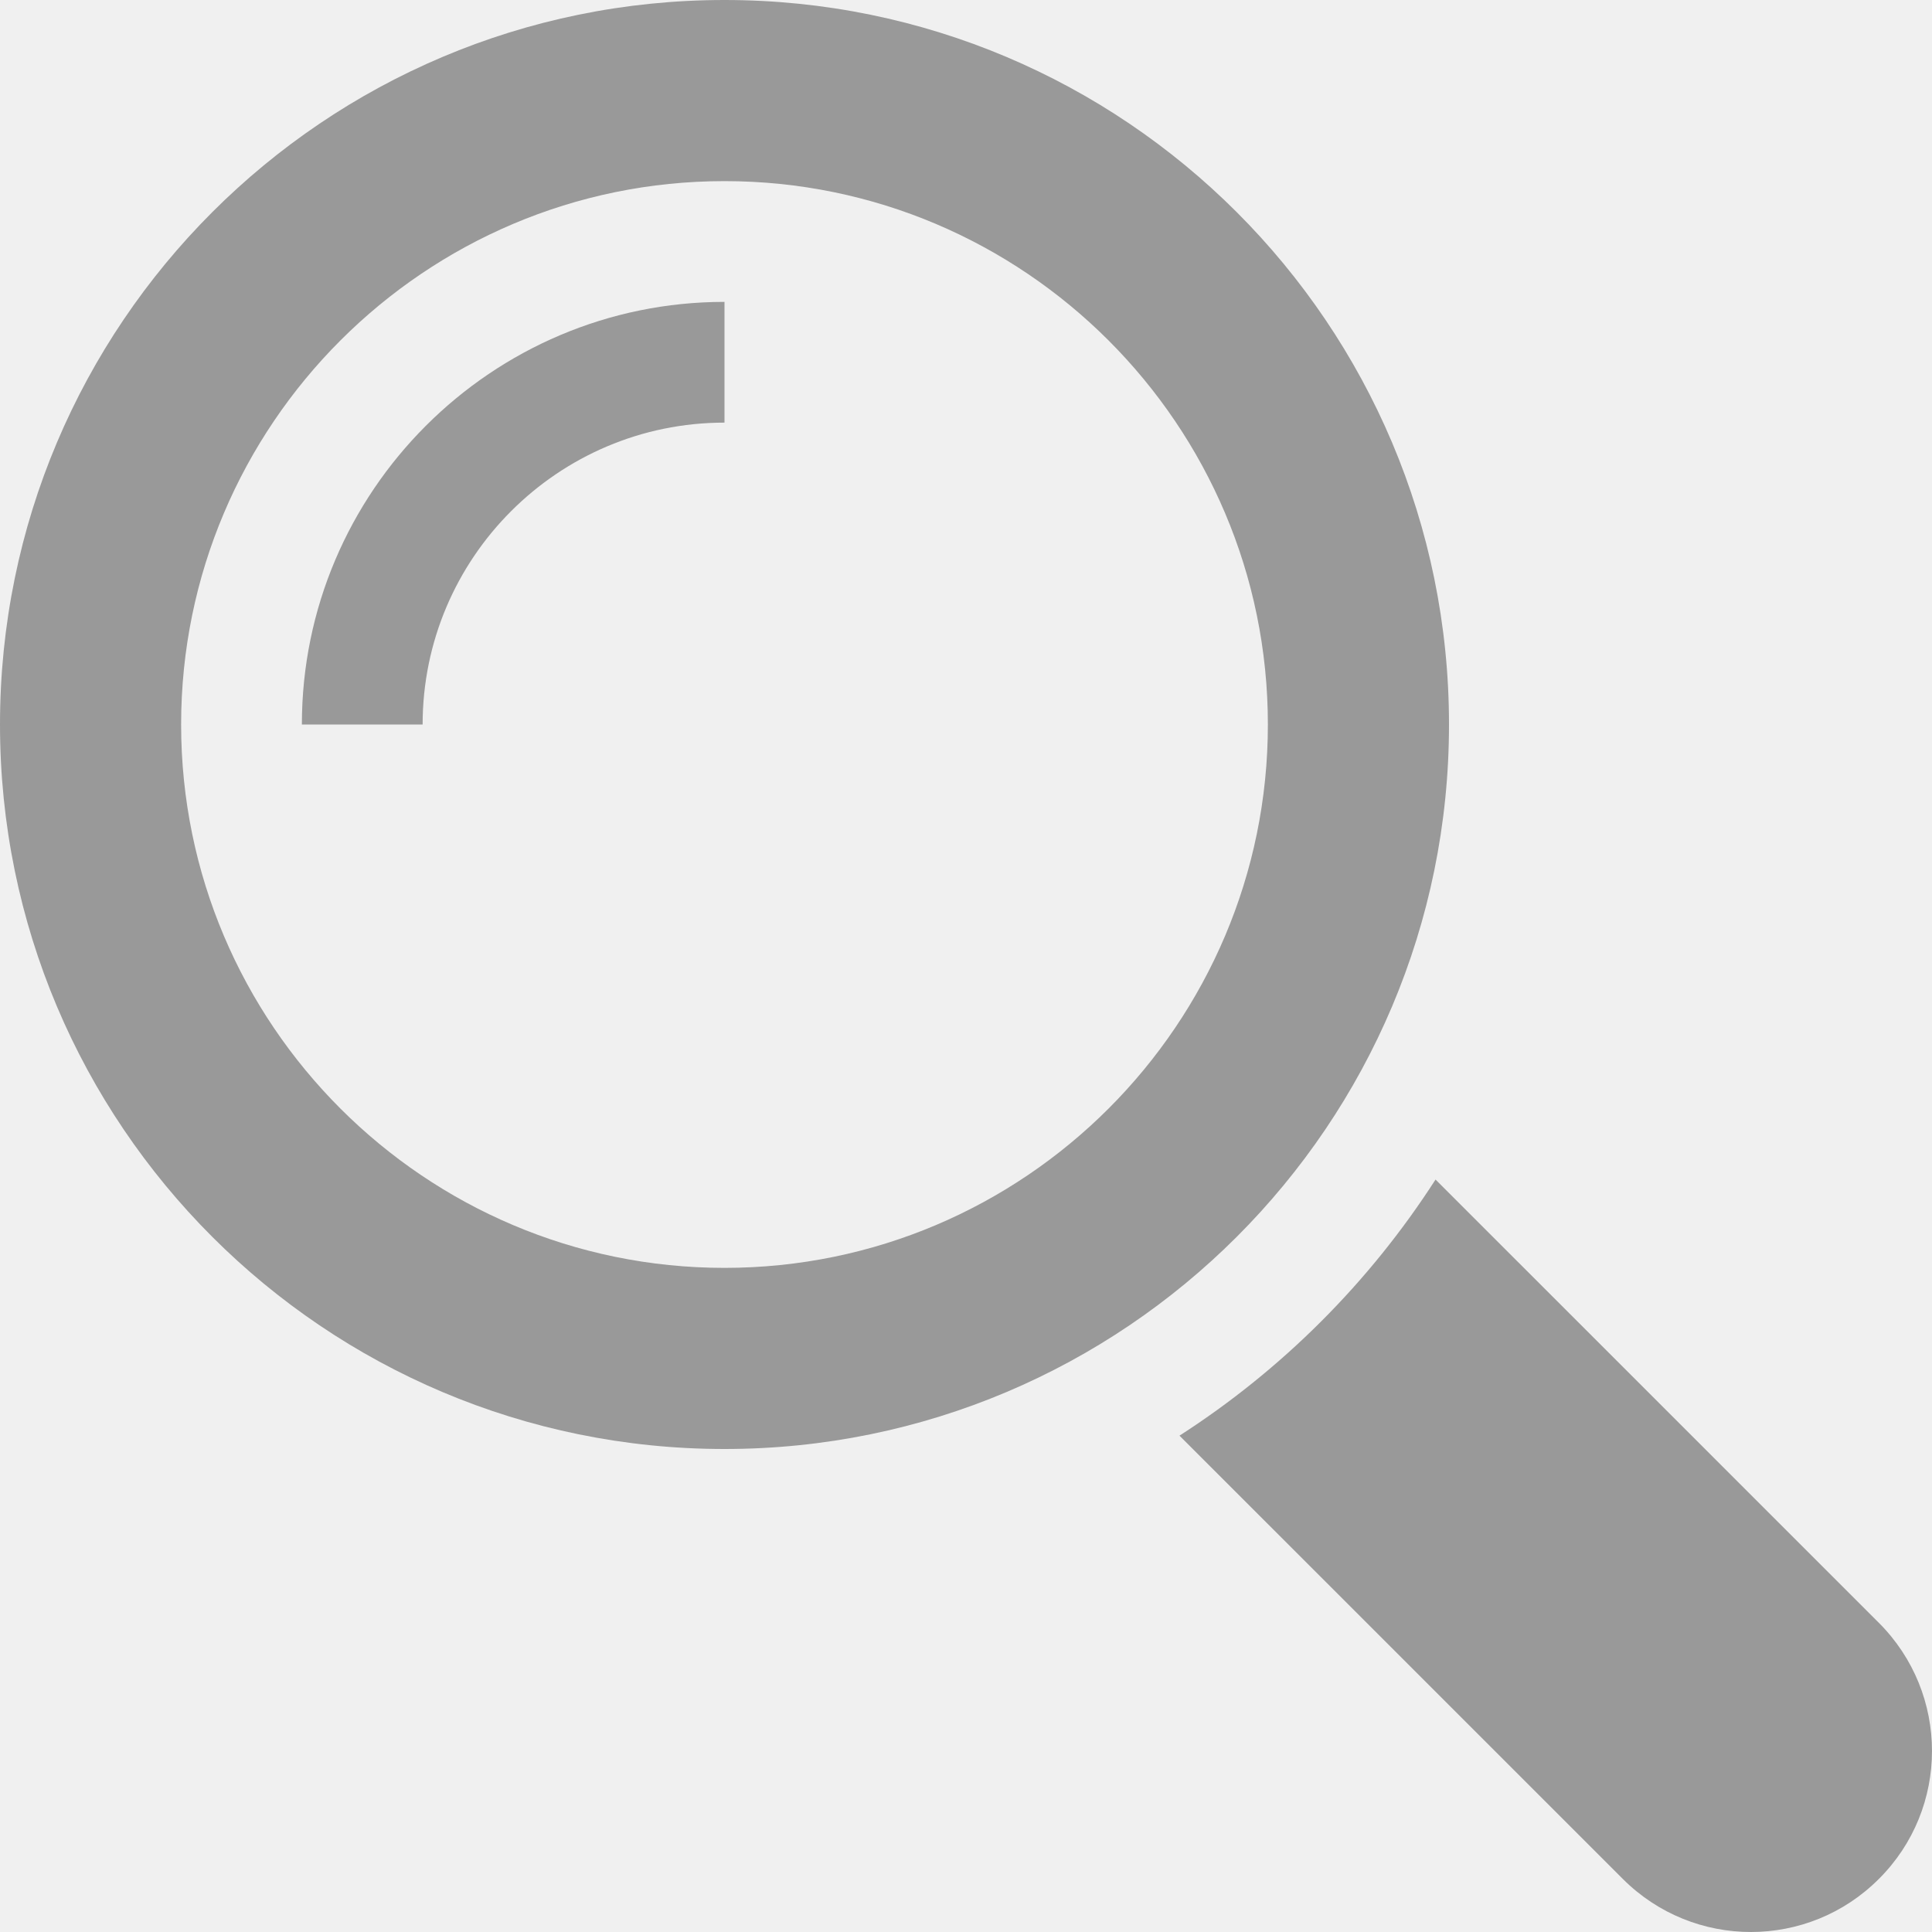
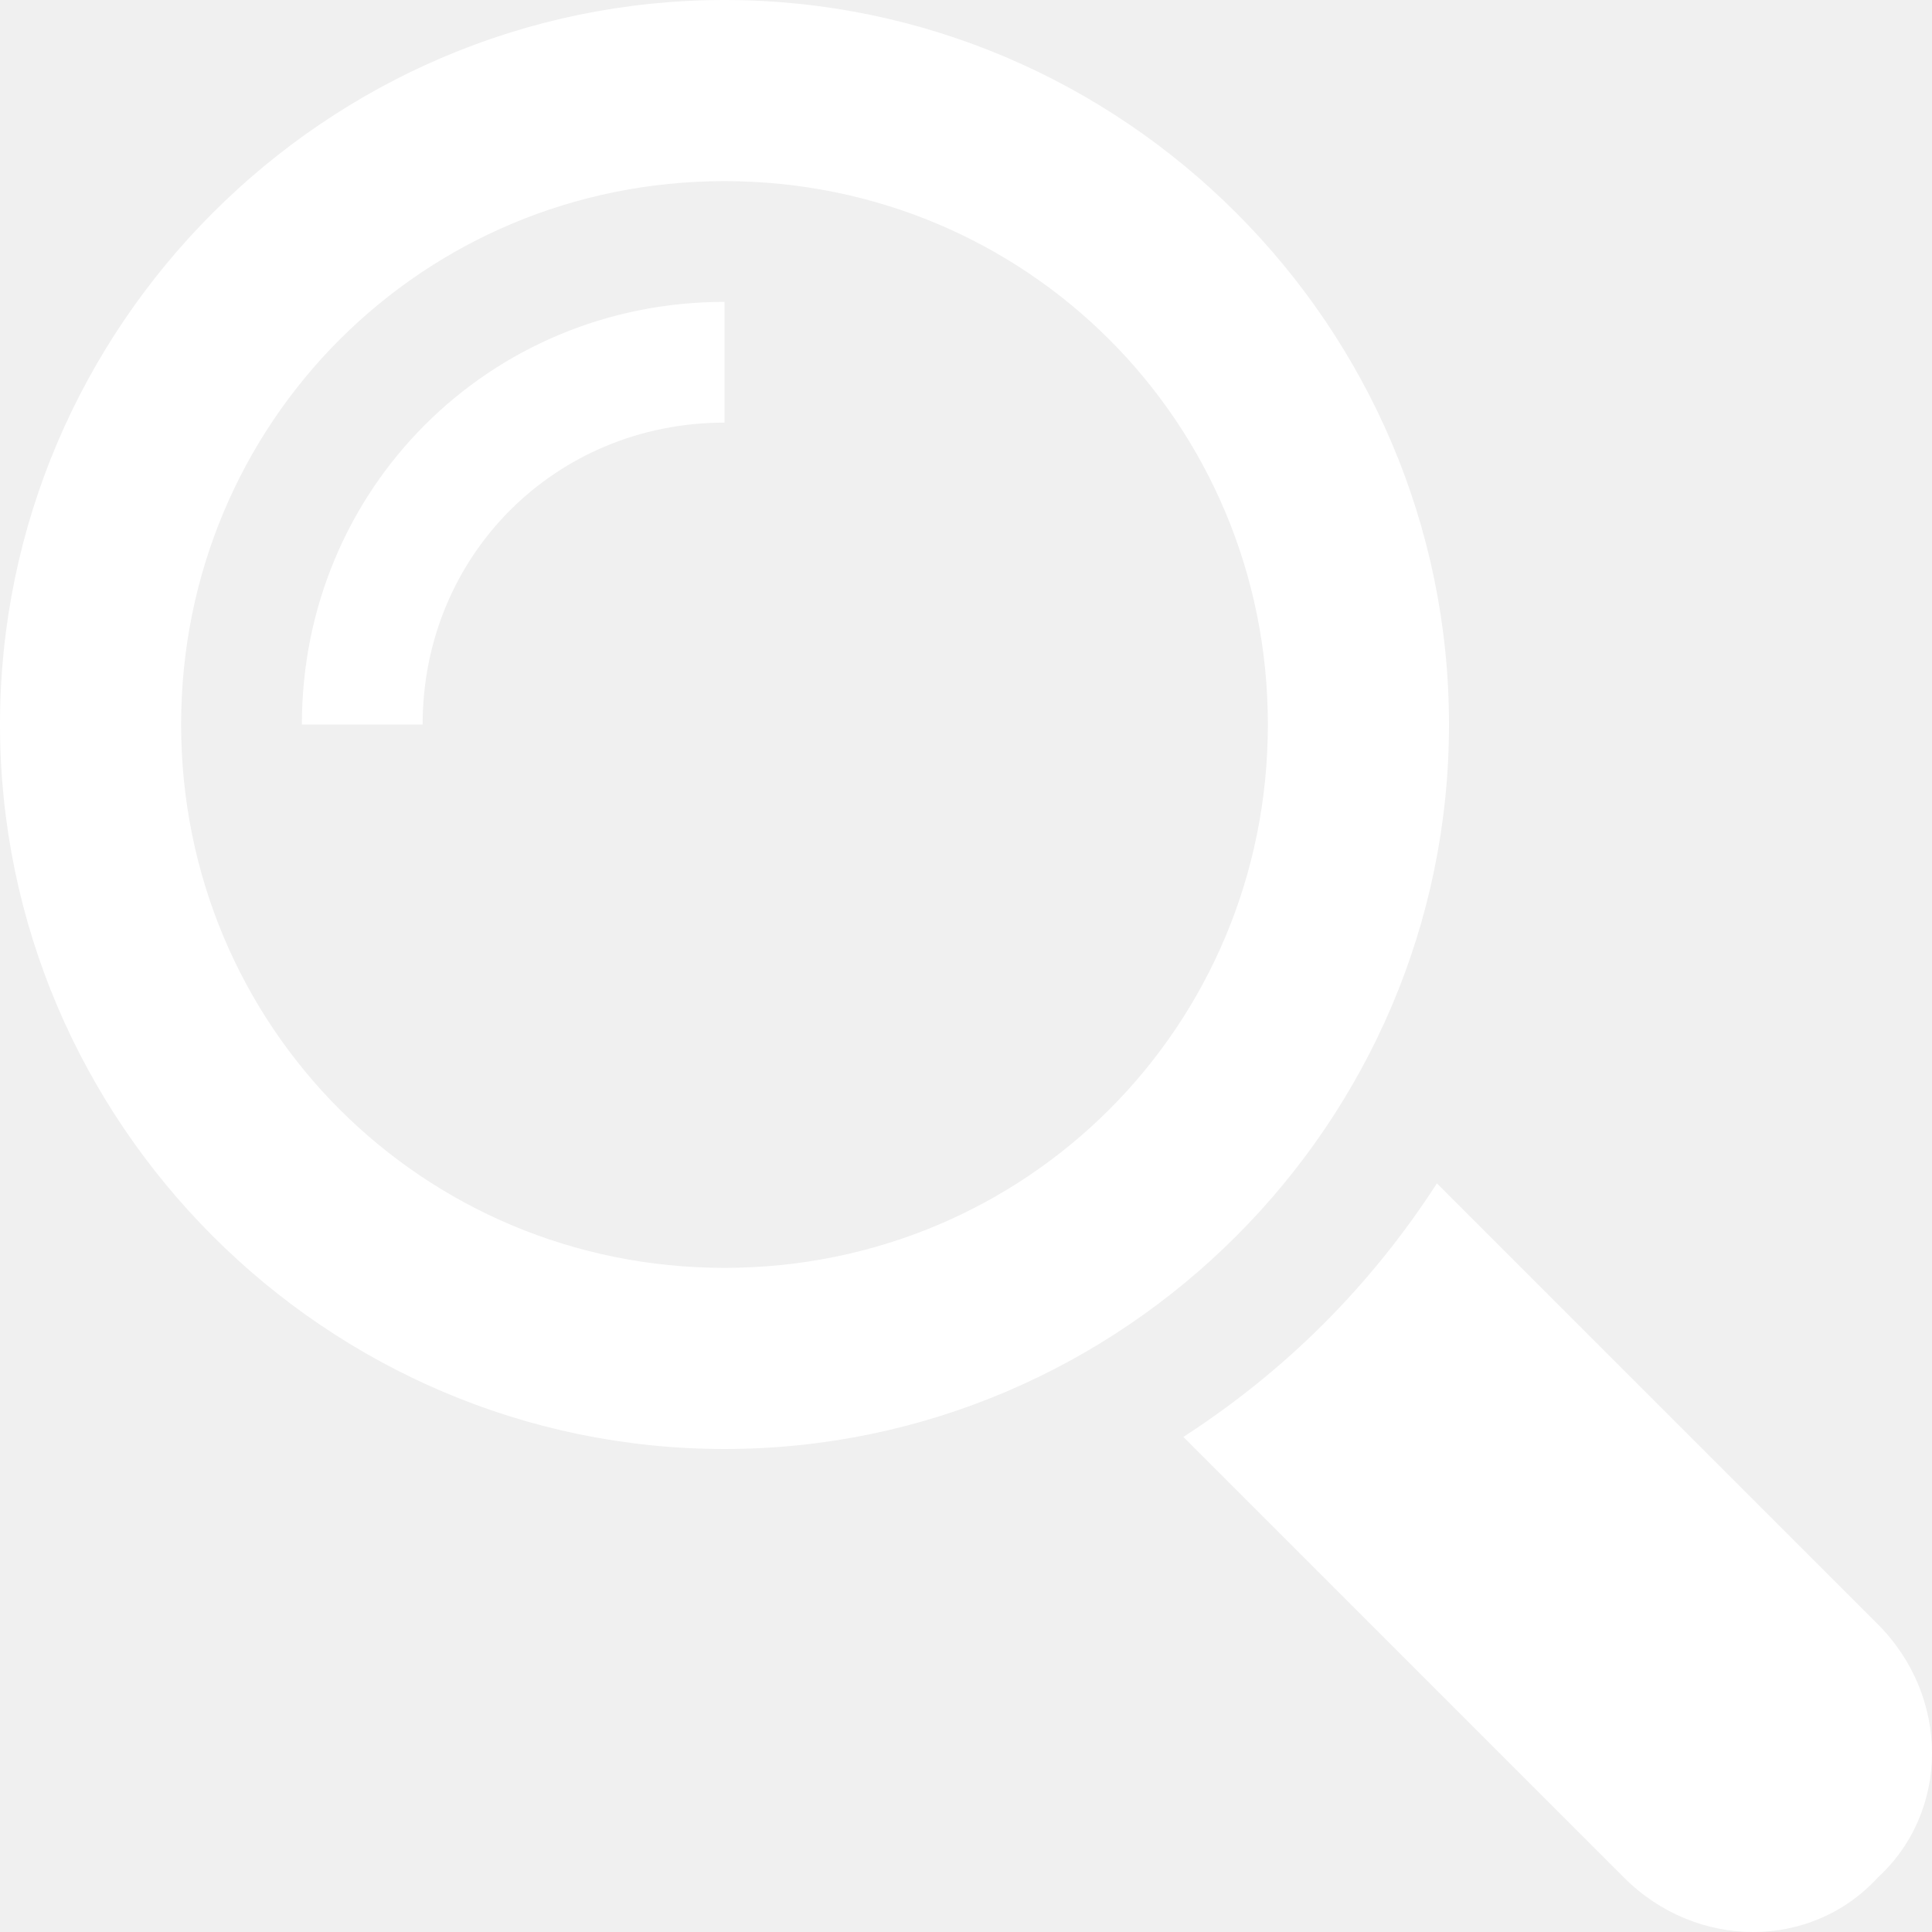
- <svg xmlns="http://www.w3.org/2000/svg" version="1.1" id="Layer_1" x="0px" y="0px" width="32px" height="32px" viewBox="0 0 32 32" enable-background="new 0 0 32 32" xml:space="preserve">
+ <svg xmlns="http://www.w3.org/2000/svg" version="1.1" id="Layer_1" x="0px" y="0px" viewBox="0 0 32 32" style="enable-background:new 0 0 32 32;" xml:space="preserve">
+   <style type="text/css">
+ 	.st0{fill:#FFFFFF;}
+ </style>
  <g transform="translate(576 192)">
-     <path fill="#999999" d="M-544.88-165.121l-7.343-7.342c-1.094,1.701-2.541,3.148-4.241,4.242l7.343,7.342   c1.172,1.172,3.071,1.172,4.241,0C-543.707-162.048-543.707-163.947-544.88-165.121z" />
-     <path fill="#999999" d="M-552-180c0-6.627-5.373-12-12-12s-12,5.373-12,12s5.373,12,12,12S-552-173.373-552-180z M-564-171   c-4.964,0-9-4.036-9-9c0-4.963,4.036-9,9-9c4.963,0,9,4.037,9,9C-555-175.036-559.037-171-564-171z" />
-     <path fill="#999999" d="M-571-180h2c0-2.757,2.242-5,5-5v-2C-567.86-187-571-183.858-571-180z" />
+     <path class="st0" d="M-544.9-165.1l-7.3-7.3c-1.1,1.7-2.5,3.1-4.2,4.2l7.3,7.3c1.2,1.2,3.1,1.2,4.2,0   C-543.7-162-543.7-163.9-544.9-165.1z" />
+     <path class="st0" d="M-552-180c0-6.6-5.4-12-12-12s-12,5.4-12,12s5.4,12,12,12S-552-173.4-552-180z M-564-171c-5,0-9-4-9-9   c0-5,4-9,9-9c5,0,9,4,9,9C-555-175-559-171-564-171z" />
+     <path class="st0" d="M-571-180h2c0-2.8,2.2-5,5-5v-2C-567.9-187-571-183.9-571-180z" />
  </g>
</svg>
